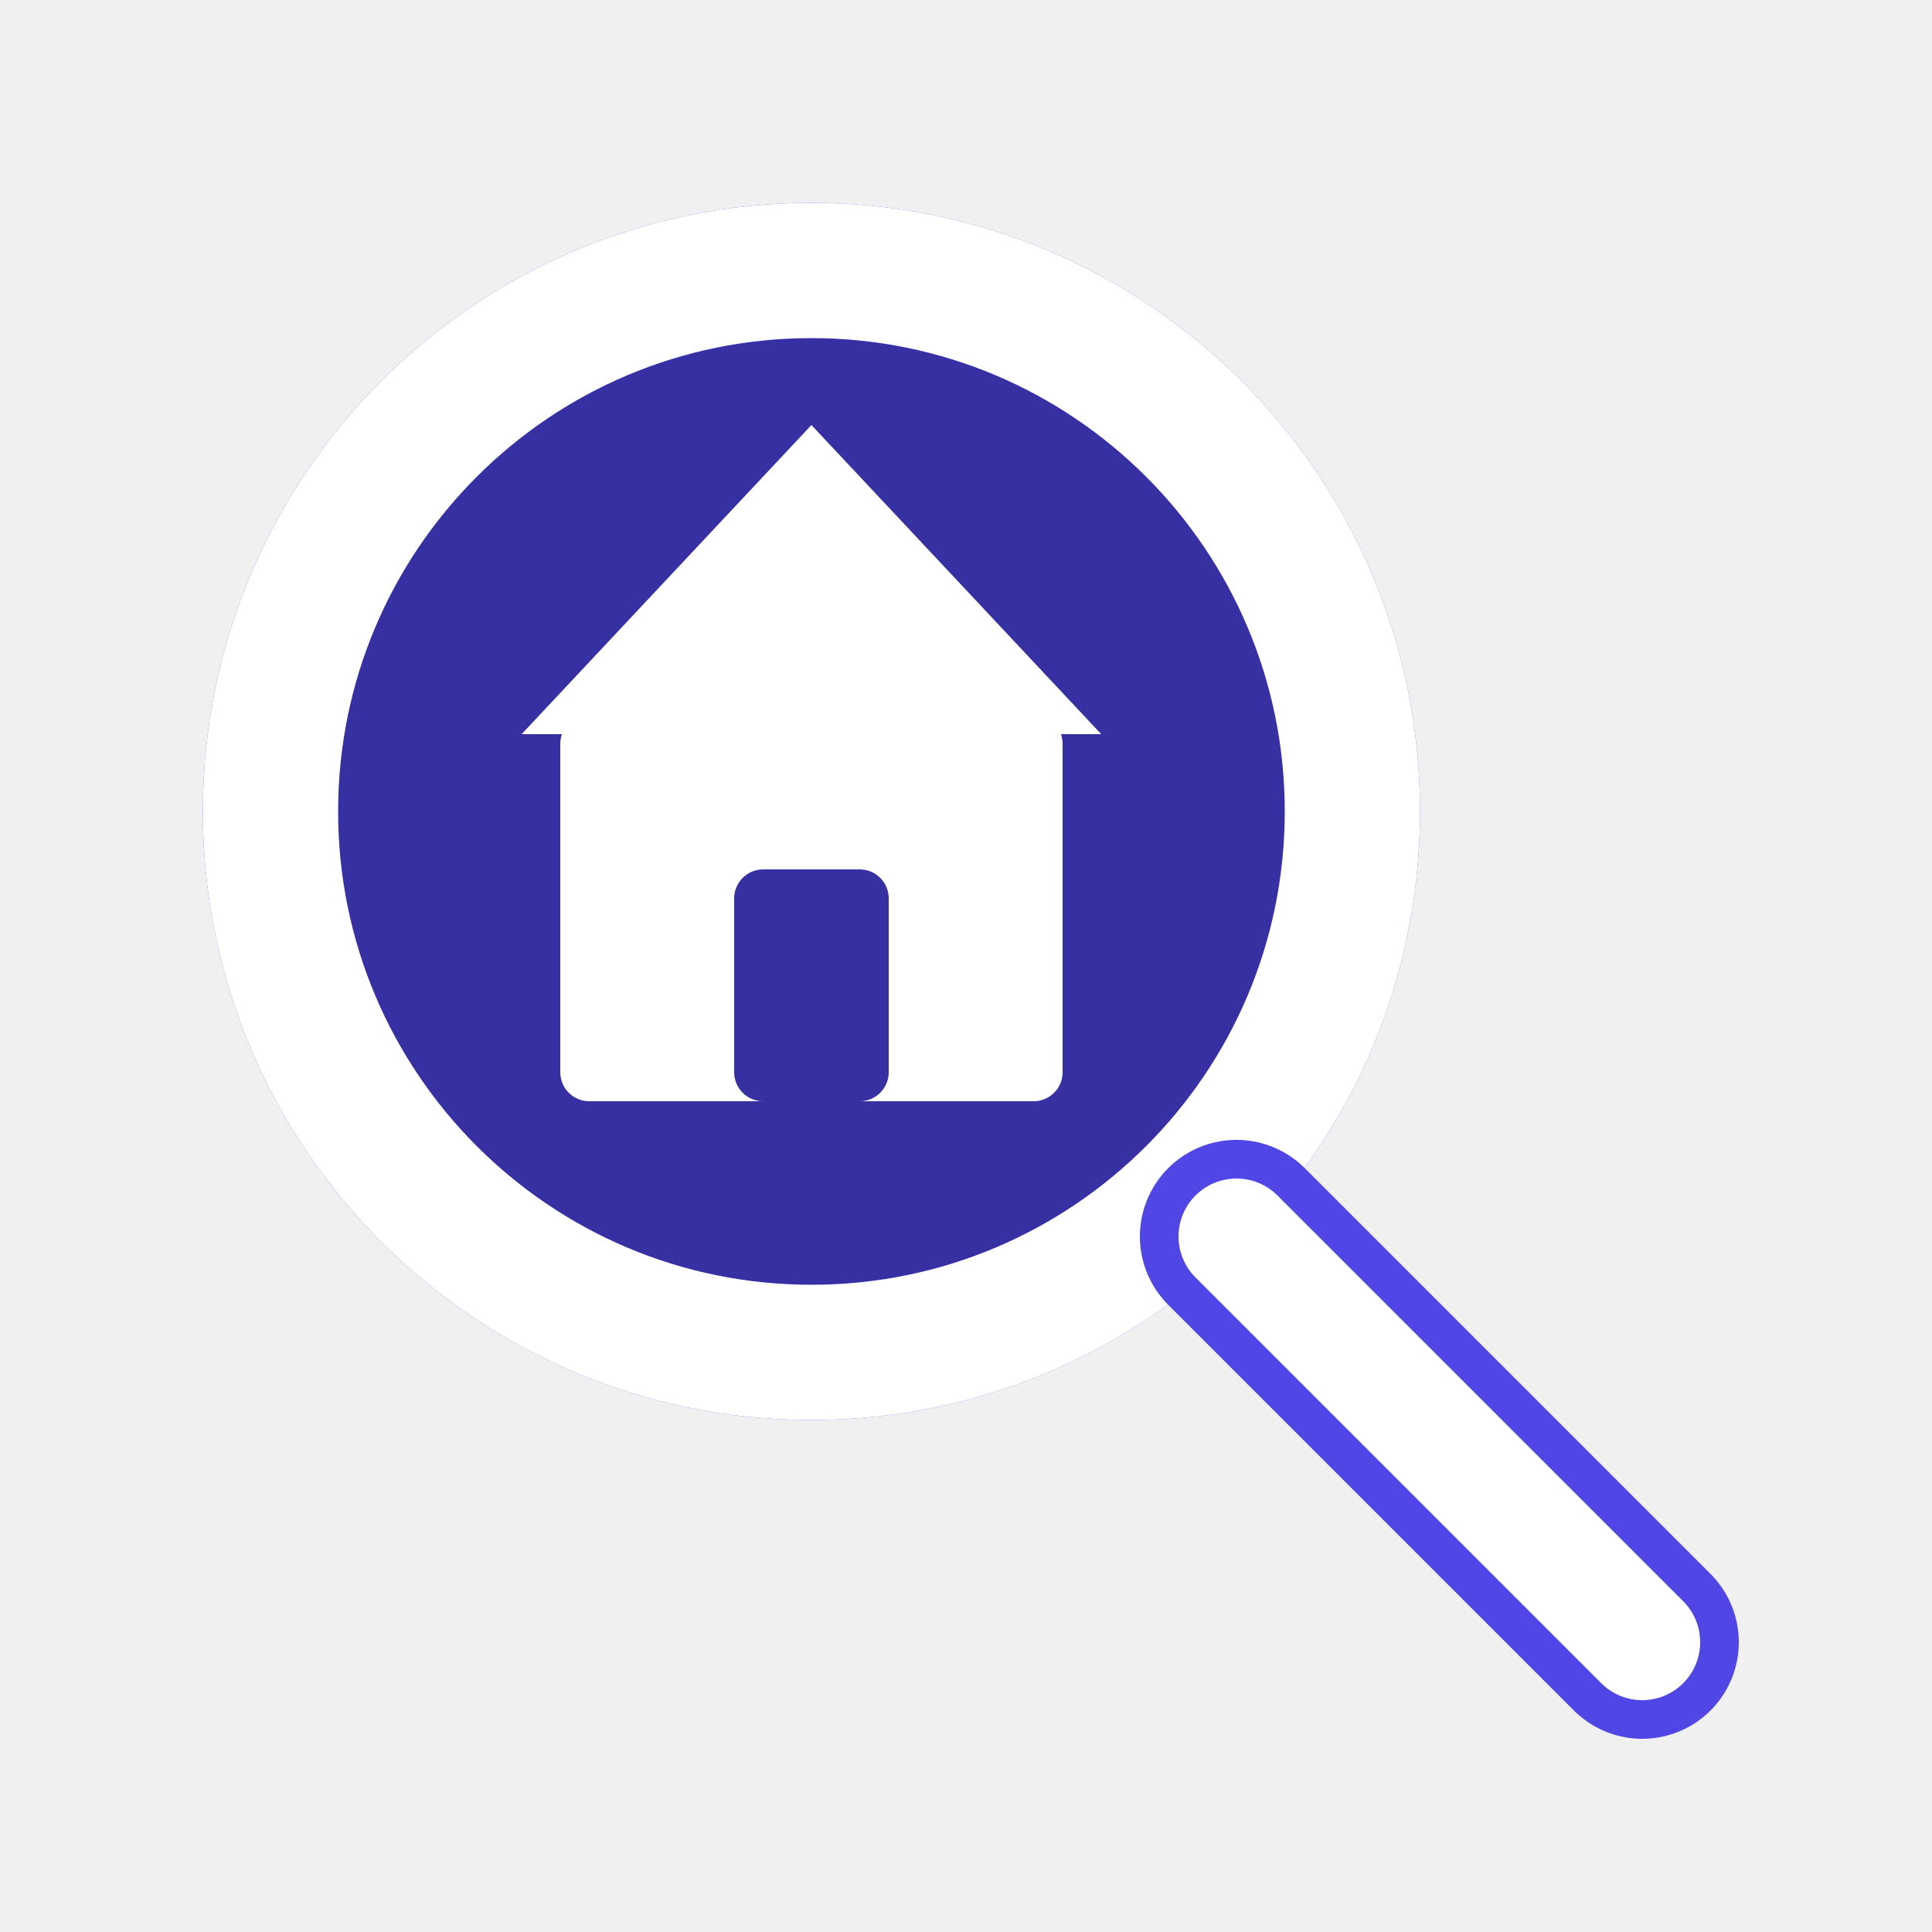
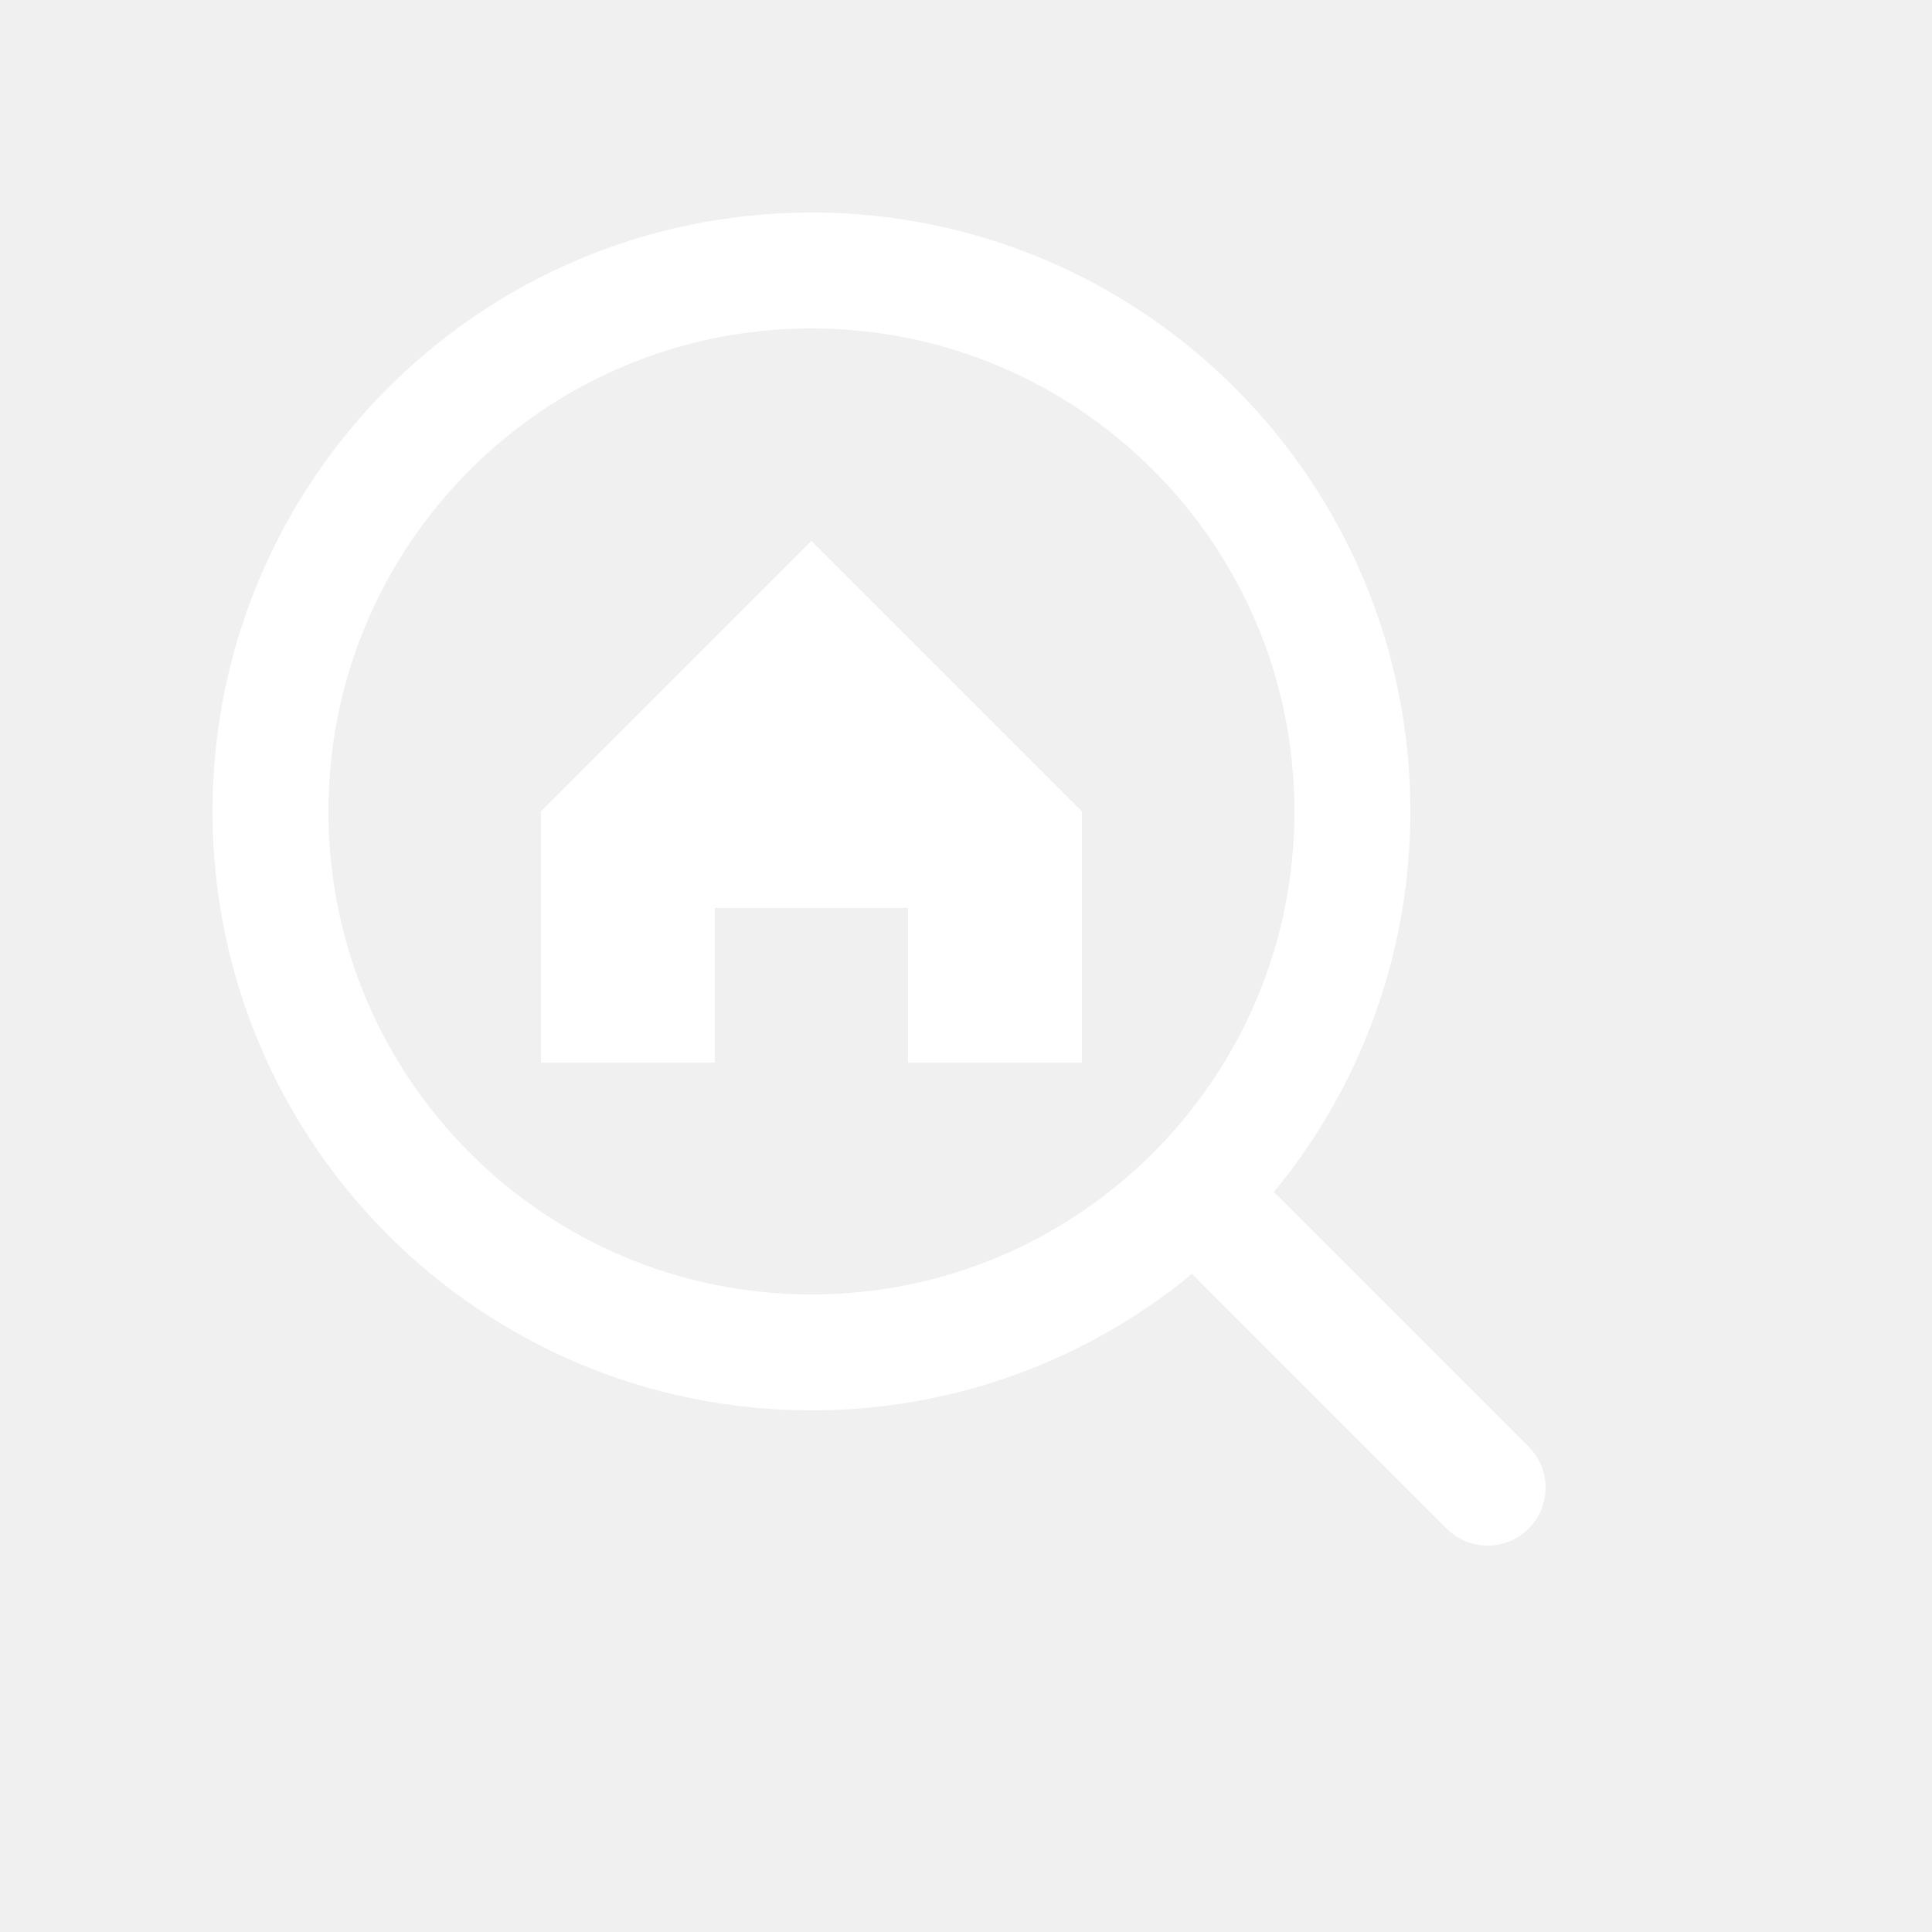
<svg xmlns="http://www.w3.org/2000/svg" viewBox="0 0 100 100" width="100" height="100">
-   <circle cx="42" cy="42" r="28" fill="#3730A3" stroke="#4F46E5" stroke-width="7" />
-   <polygon points="42,22 27,38 57,38" fill="white" />
-   <rect x="29" y="37" width="26" height="20" rx="1.5" fill="white" />
-   <rect x="38" y="45" width="8" height="12" rx="1.5" fill="#3730A3" />
-   <circle cx="42" cy="42" r="28" fill="none" stroke="white" stroke-width="7" />
-   <line x1="64" y1="64" x2="85" y2="85" stroke="#4F46E5" stroke-width="10" stroke-linecap="round" />
-   <line x1="64" y1="64" x2="85" y2="85" stroke="white" stroke-width="6" stroke-linecap="round" />
+   <circle cx="42" cy="42" r="28" fill="none" stroke="white" stroke-width="6" />
+   <path fill-rule="evenodd" fill="white" d="     M 42,28 L 28,42 L 56,42 Z     M 28,42 L 56,42 L 56,55 L 28,55 Z     M 37,47 L 47,47 L 47,55 L 37,55 Z   " />
+   <line x1="64" y1="64" x2="77" y2="77" stroke="white" stroke-width="6" stroke-linecap="round" />
</svg>
